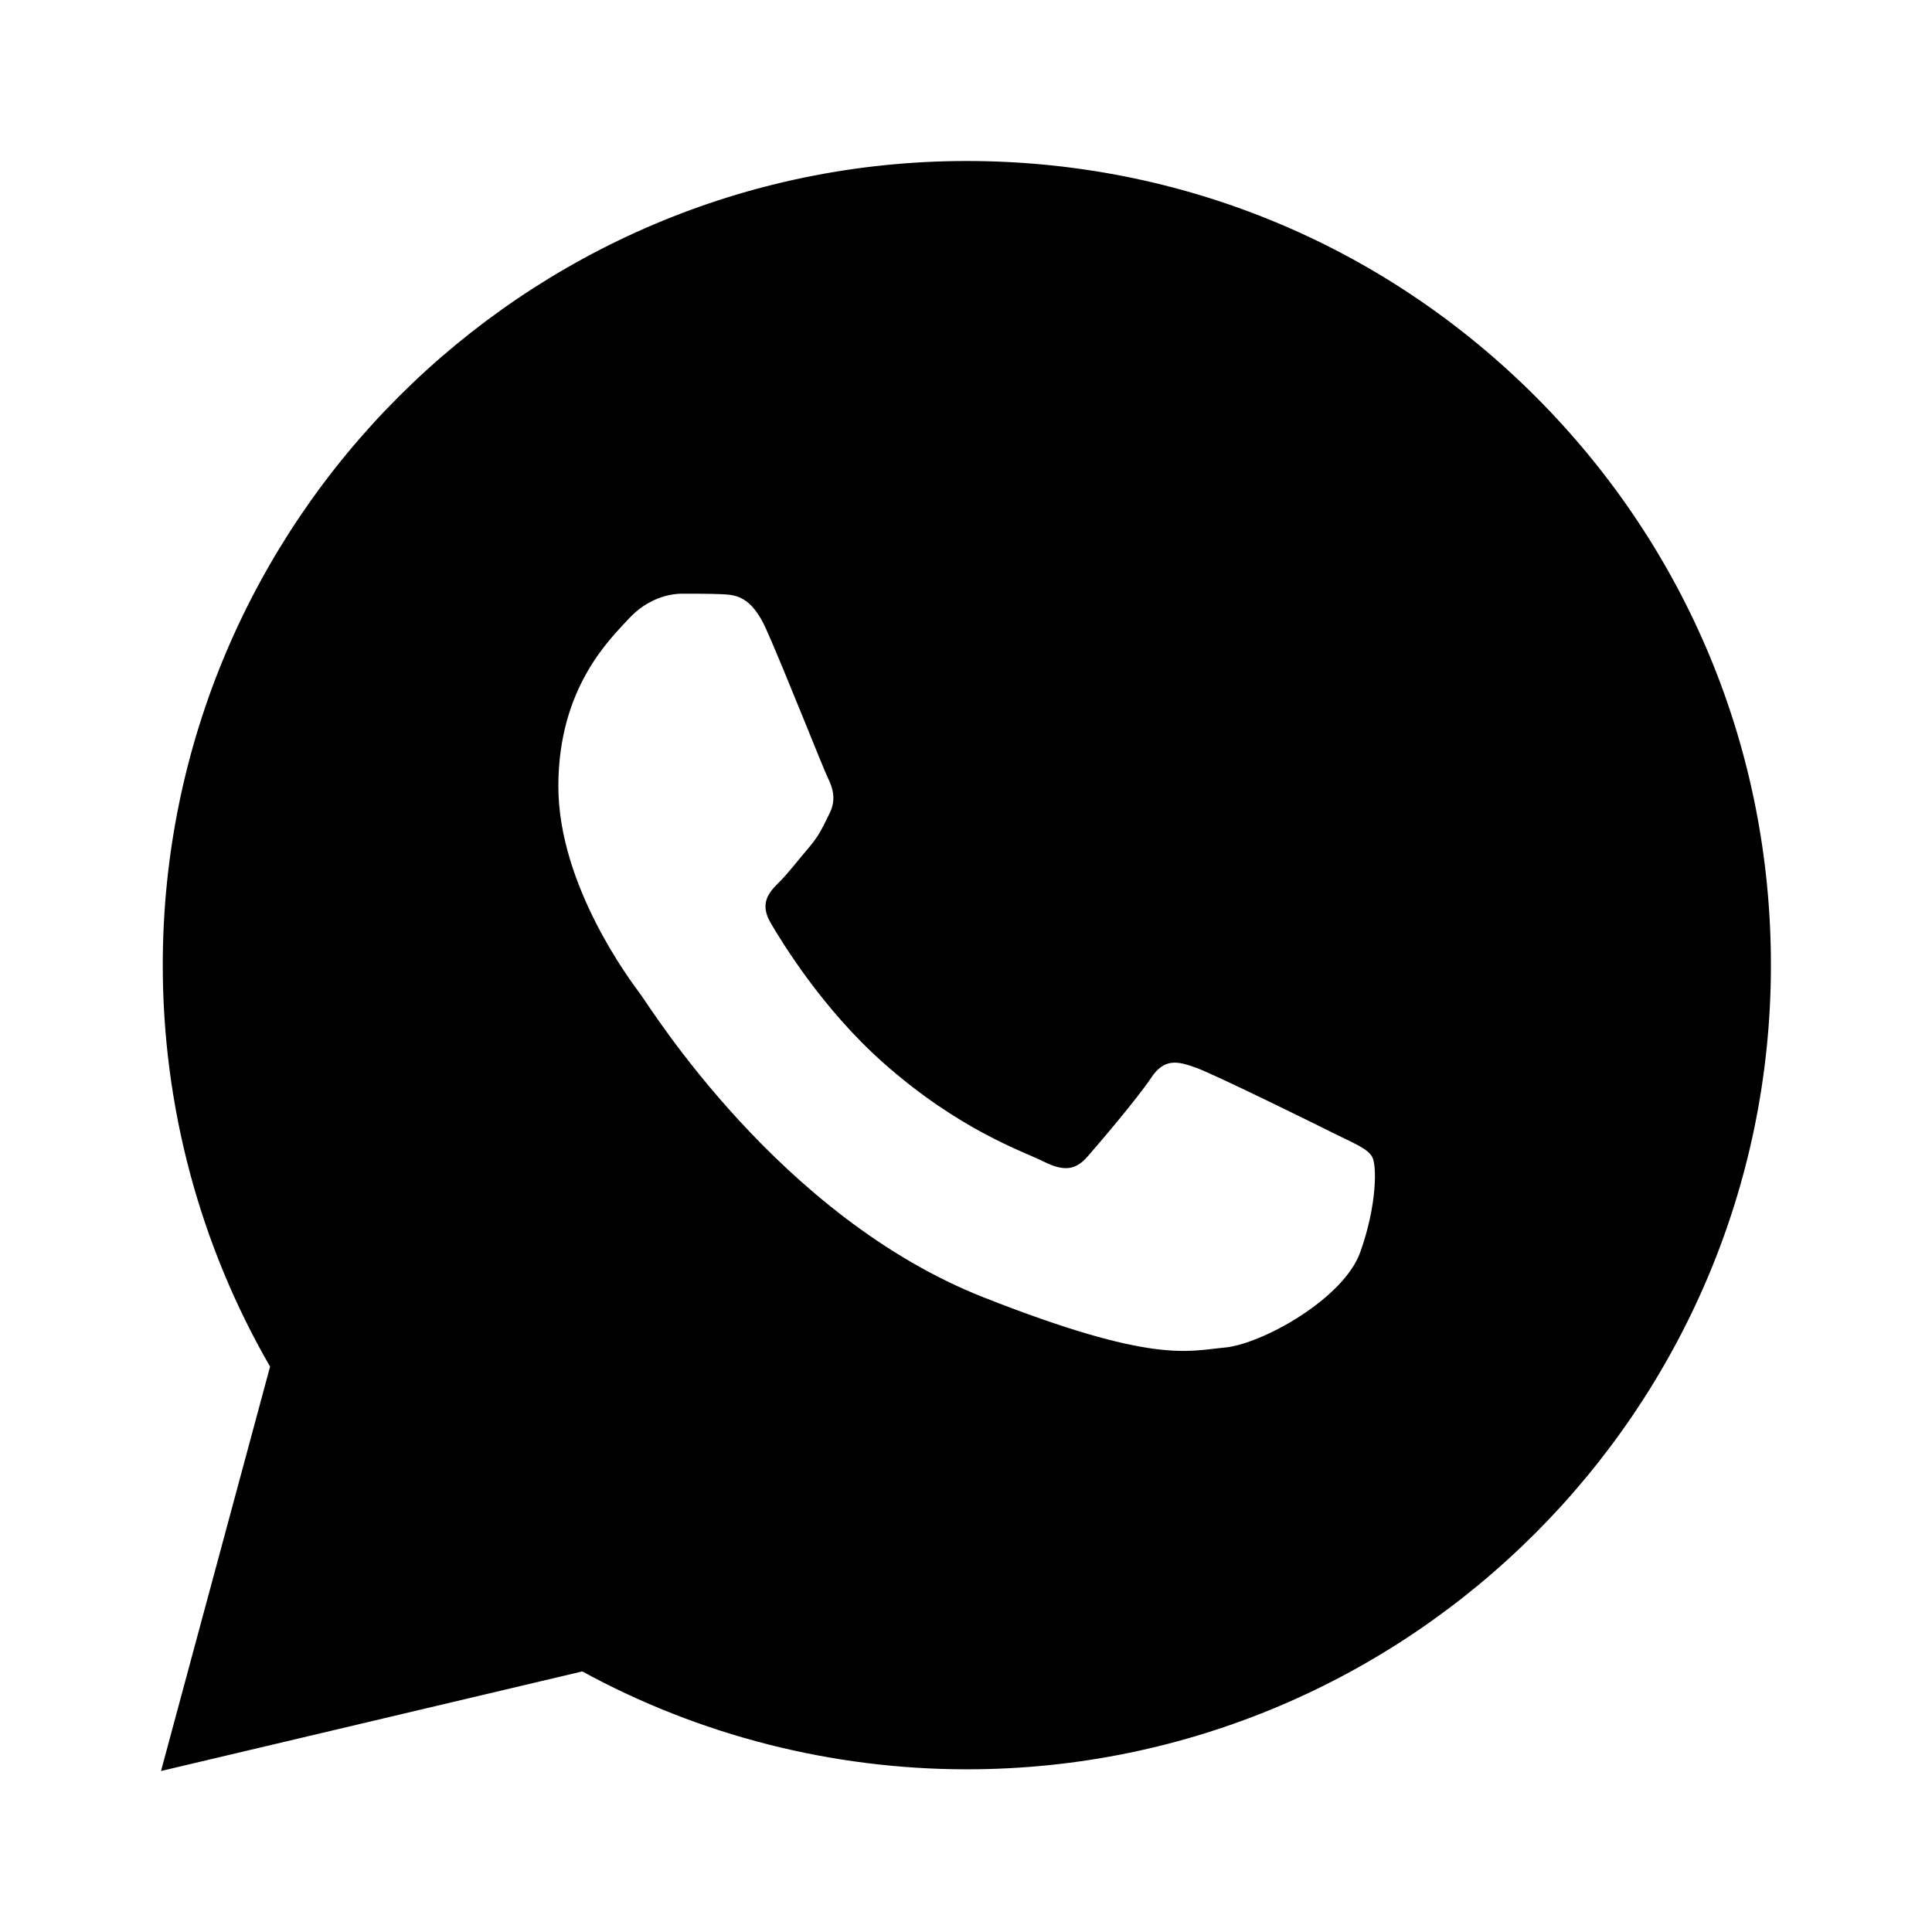
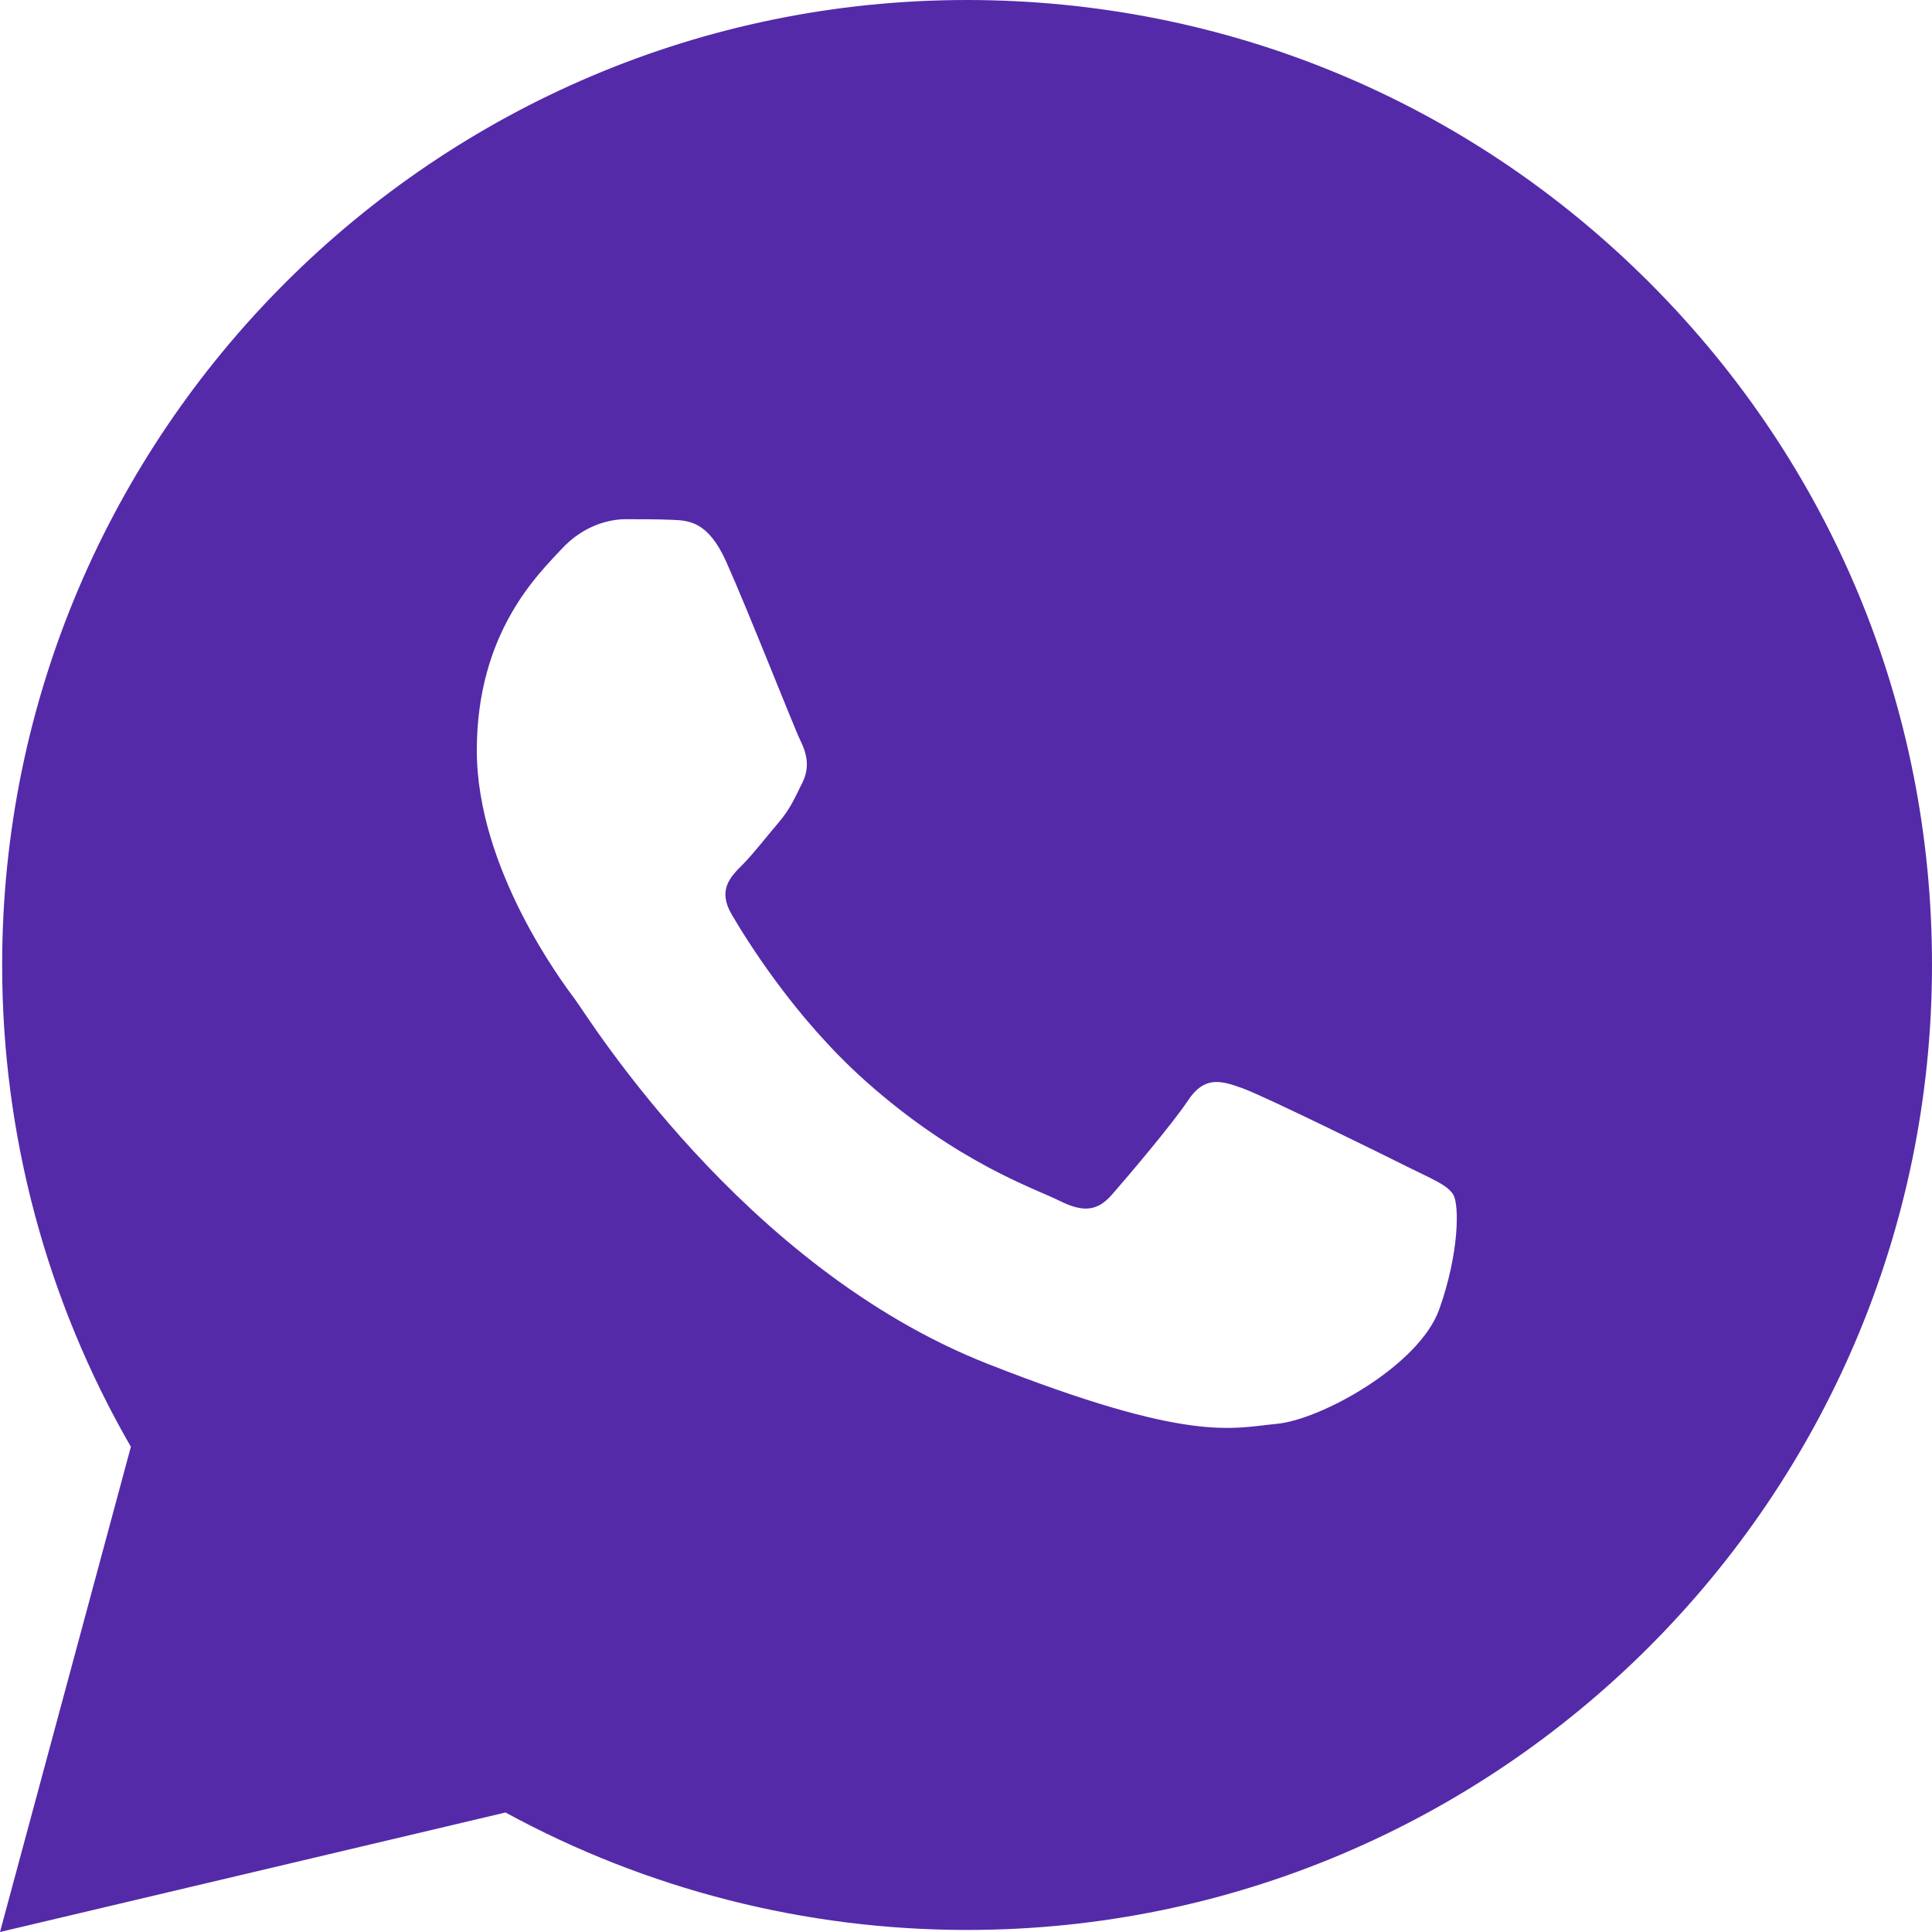
- <svg xmlns="http://www.w3.org/2000/svg" viewBox="0 0 24 24" width="144px" height="144px">
-   <path d="M19.077,4.928C17.191,3.041,14.683,2.001,12.011,2c-5.506,0-9.987,4.479-9.989,9.985 c-0.001,1.76,0.459,3.478,1.333,4.992L2,22l5.233-1.237c1.459,0.796,3.101,1.215,4.773,1.216h0.004 c5.505,0,9.986-4.48,9.989-9.985C22.001,9.325,20.963,6.816,19.077,4.928z M16.898,15.554c-0.208,0.583-1.227,1.145-1.685,1.186 c-0.458,0.042-0.887,0.207-2.995-0.624c-2.537-1-4.139-3.601-4.263-3.767c-0.125-0.167-1.019-1.353-1.019-2.581 S7.581,7.936,7.81,7.687c0.229-0.25,0.499-0.312,0.666-0.312c0.166,0,0.333,0,0.478,0.006c0.178,0.007,0.375,0.016,0.562,0.431 c0.222,0.494,0.707,1.728,0.769,1.853s0.104,0.271,0.021,0.437s-0.125,0.27-0.249,0.416c-0.125,0.146-0.262,0.325-0.374,0.437 c-0.125,0.124-0.255,0.26-0.11,0.509c0.146,0.25,0.646,1.067,1.388,1.728c0.954,0.85,1.757,1.113,2.007,1.239 c0.25,0.125,0.395,0.104,0.541-0.063c0.146-0.166,0.624-0.728,0.79-0.978s0.333-0.208,0.562-0.125s1.456,0.687,1.705,0.812 c0.25,0.125,0.416,0.187,0.478,0.291C17.106,14.471,17.106,14.971,16.898,15.554z" />
+ <svg xmlns="http://www.w3.org/2000/svg" width="35" height="35" viewBox="0 0 35 35" fill="none">
+   <path d="M29.886 5.124C26.586 1.822 22.196 0.002 17.52 0C7.884 0 0.042 7.838 0.039 17.474C0.037 20.554 0.842 23.56 2.371 26.21L0 35L9.158 32.835C11.712 34.228 14.585 34.962 17.511 34.963H17.518C27.153 34.963 34.995 27.123 35 17.489C35.004 12.819 33.187 8.428 29.886 5.124ZM26.073 23.72C25.709 24.74 23.925 25.723 23.124 25.795C22.322 25.869 21.572 26.157 17.882 24.703C13.442 22.953 10.639 18.401 10.422 18.111C10.203 17.819 8.638 15.743 8.638 13.594C8.638 11.445 9.767 10.388 10.168 9.952C10.569 9.515 11.041 9.406 11.334 9.406C11.624 9.406 11.916 9.406 12.17 9.417C12.482 9.429 12.826 9.445 13.154 10.171C13.542 11.036 14.391 13.195 14.499 13.414C14.608 13.633 14.681 13.888 14.536 14.178C14.391 14.469 14.318 14.651 14.101 14.906C13.882 15.162 13.642 15.475 13.446 15.671C13.227 15.888 13 16.126 13.253 16.562C13.509 17 14.384 18.429 15.682 19.586C17.352 21.073 18.757 21.534 19.195 21.754C19.633 21.973 19.886 21.936 20.142 21.644C20.397 21.354 21.234 20.37 21.524 19.933C21.815 19.495 22.107 19.569 22.508 19.714C22.909 19.859 25.056 20.916 25.492 21.135C25.929 21.354 26.22 21.462 26.328 21.644C26.437 21.824 26.437 22.699 26.073 23.72Z" fill="#542AA9" />
</svg>
